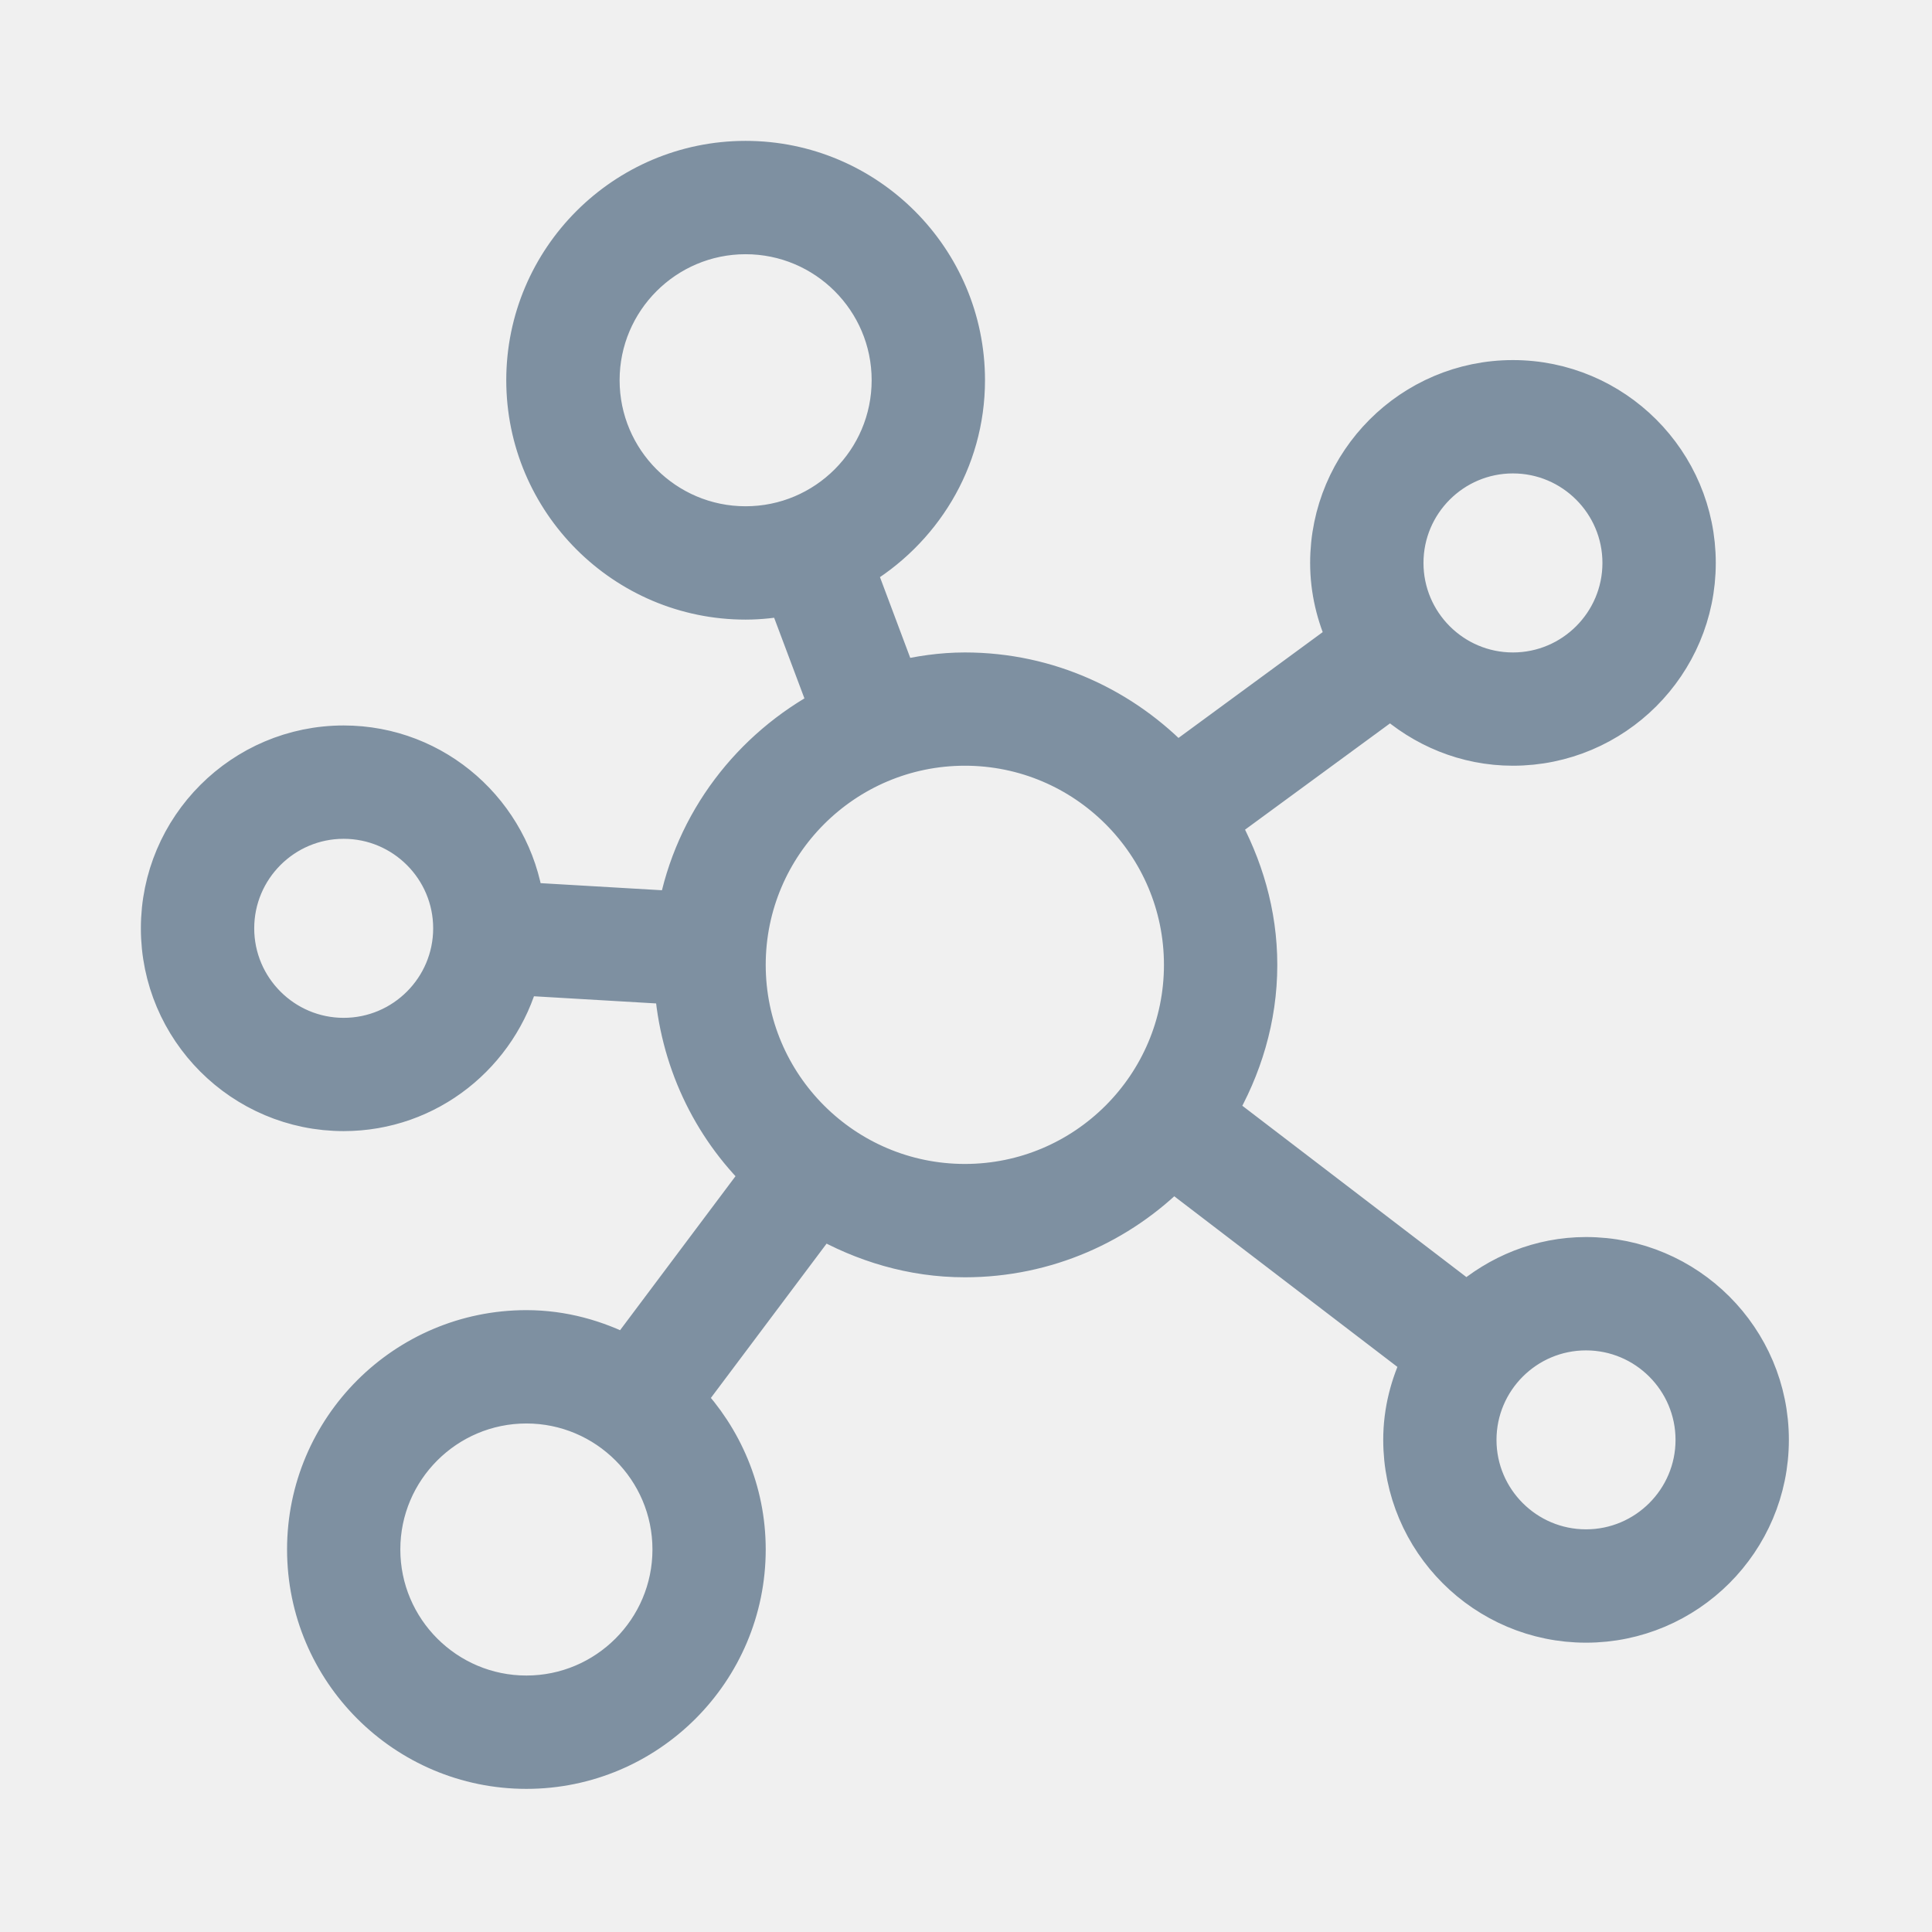
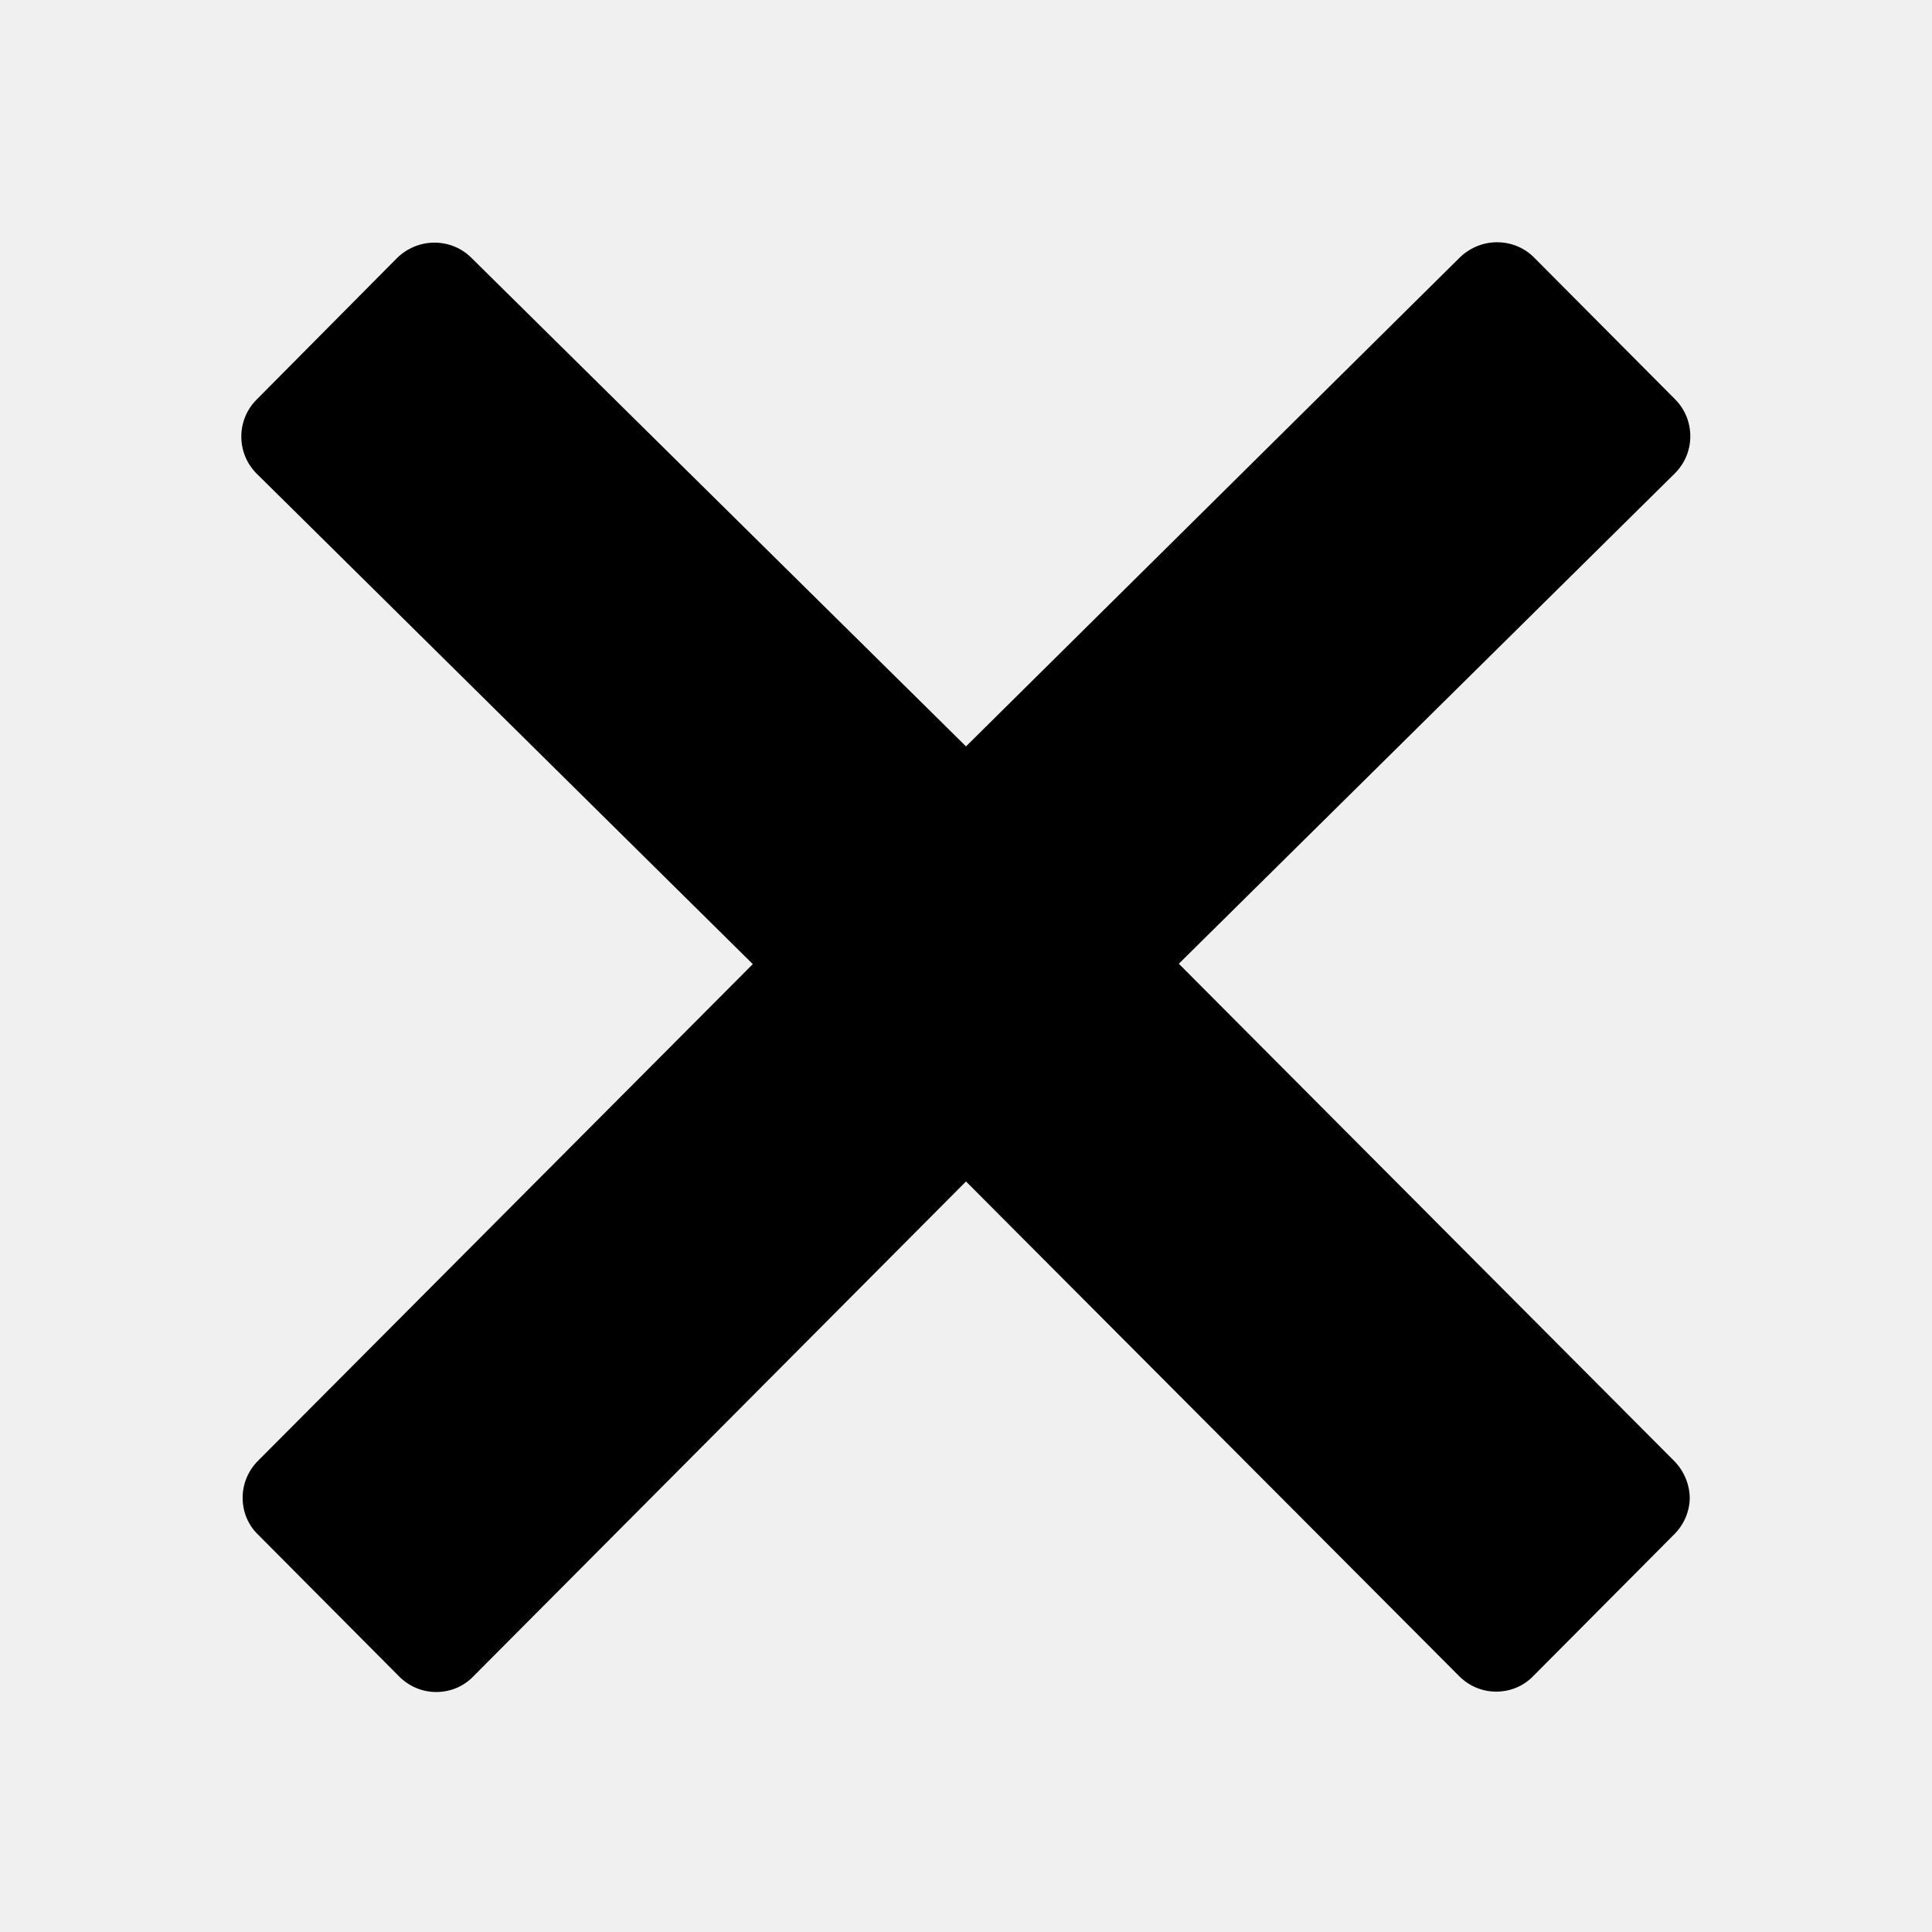
- <svg xmlns="http://www.w3.org/2000/svg" width="24px" height="24px" viewBox="0 0 24 24" version="1.1">
-   <g id="Page-2" stroke="none" stroke-width="1" fill="none" fill-rule="evenodd">
-     <g id="8d.-Website---Dashboard---Quản-lý-thông-tin---Thêm-ngân-hàng-" transform="translate(-684, -459)">
-       <g id="Group-5" transform="translate(322, 283)">
-         <g id="ic-structure-" transform="translate(362, 176)">
-           <g>
-             <rect id="Bound" fill-opacity="0.01" fill="#FFFFFF" style="mix-blend-mode: darken;" x="0" y="0" width="24" height="24" />
-             <path d="M19.702,15.617 C19.133,15.617 18.619,15.835 18.22,16.182 L15.11,13.804 C15.424,13.267 15.617,12.651 15.617,11.986 C15.617,11.347 15.437,10.754 15.145,10.232 L17.277,8.669 C17.68,9.034 18.209,9.262 18.794,9.262 C20.046,9.262 21.064,8.244 21.064,6.993 C21.064,5.742 20.046,4.723 18.794,4.723 C17.543,4.723 16.525,5.742 16.525,6.993 C16.525,7.331 16.604,7.649 16.737,7.938 L14.615,9.495 C13.952,8.796 13.022,8.355 11.986,8.355 C11.697,8.355 11.419,8.397 11.149,8.462 L10.626,7.067 C11.435,6.594 11.986,5.726 11.986,4.723 C11.986,3.222 10.764,2 9.262,2 C7.761,2 6.539,3.222 6.539,4.723 C6.539,6.225 7.761,7.447 9.262,7.447 C9.439,7.447 9.612,7.427 9.779,7.395 L10.302,8.788 C9.338,9.298 8.628,10.216 8.422,11.321 L6.506,11.209 C6.348,10.111 5.41,9.262 4.269,9.262 C3.018,9.262 2,10.281 2,11.532 C2,12.783 3.018,13.801 4.269,13.801 C5.318,13.801 6.194,13.083 6.453,12.115 L8.379,12.228 C8.441,13.152 8.838,13.983 9.465,14.59 L7.78,16.838 C7.406,16.644 6.988,16.525 6.539,16.525 C5.037,16.525 3.816,17.746 3.816,19.248 C3.816,20.75 5.037,21.972 6.539,21.972 C8.041,21.972 9.262,20.75 9.262,19.248 C9.262,18.523 8.973,17.867 8.509,17.378 L10.197,15.127 C10.728,15.43 11.333,15.617 11.986,15.617 C12.996,15.617 13.91,15.201 14.569,14.532 L17.667,16.901 C17.521,17.201 17.433,17.532 17.433,17.886 C17.433,19.138 18.451,20.156 19.702,20.156 C20.953,20.156 21.972,19.138 21.972,17.886 C21.972,16.635 20.953,15.617 19.702,15.617 Z M18.794,5.631 C19.545,5.631 20.156,6.242 20.156,6.993 C20.156,7.744 19.545,8.355 18.794,8.355 C18.043,8.355 17.433,7.744 17.433,6.993 C17.433,6.242 18.043,5.631 18.794,5.631 Z M4.269,12.894 C3.519,12.894 2.908,12.283 2.908,11.532 C2.908,10.781 3.519,10.17 4.269,10.17 C5.02,10.17 5.631,10.781 5.631,11.532 C5.631,12.283 5.02,12.894 4.269,12.894 Z M6.539,21.064 C5.538,21.064 4.723,20.25 4.723,19.248 C4.723,18.247 5.538,17.433 6.539,17.433 C7.54,17.433 8.355,18.247 8.355,19.248 C8.355,20.25 7.54,21.064 6.539,21.064 Z M9.262,6.539 C8.261,6.539 7.447,5.725 7.447,4.723 C7.447,3.722 8.261,2.908 9.262,2.908 C10.264,2.908 11.078,3.722 11.078,4.723 C11.078,5.725 10.264,6.539 9.262,6.539 Z M11.986,14.709 C10.484,14.709 9.262,13.488 9.262,11.986 C9.262,10.484 10.484,9.262 11.986,9.262 C13.488,9.262 14.709,10.484 14.709,11.986 C14.709,13.488 13.488,14.709 11.986,14.709 Z M19.702,19.248 C18.951,19.248 18.34,18.637 18.34,17.887 C18.34,17.136 18.951,16.525 19.702,16.525 C20.453,16.525 21.064,17.136 21.064,17.887 C21.064,18.637 20.453,19.248 19.702,19.248 Z" id="Shape" stroke="#7E90A1" stroke-width="0.5" fill="#7E90A1" fill-rule="nonzero" />
-           </g>
-         </g>
-       </g>
-     </g>
-   </g>
+ <svg xmlns="http://www.w3.org/2000/svg" height="26px" id="Layer_1" style="enable-background:new 0 0 512 512;" version="1.1" viewBox="0 0 512 512" width="26px" xml:space="preserve">
+   <path d="M443.6,387.1L312.4,255.4l131.5-130c5.4-5.4,5.4-14.2,0-19.6l-37.4-37.6c-2.6-2.6-6.1-4-9.8-4c-3.7,0-7.2,1.5-9.8,4  L256,197.8L124.9,68.3c-2.6-2.6-6.1-4-9.8-4c-3.7,0-7.2,1.5-9.8,4L68,105.9c-5.4,5.4-5.4,14.2,0,19.6l131.5,130L68.4,387.1  c-2.6,2.6-4.1,6.1-4.1,9.8c0,3.7,1.4,7.2,4.1,9.8l37.4,37.6c2.7,2.7,6.2,4.1,9.8,4.1c3.5,0,7.1-1.3,9.8-4.1L256,313.1l130.7,131.1  c2.7,2.7,6.2,4.1,9.8,4.1c3.5,0,7.1-1.3,9.8-4.1l37.4-37.6c2.6-2.6,4.1-6.1,4.1-9.8C447.7,393.2,446.2,389.7,443.6,387.1z" />
</svg>
